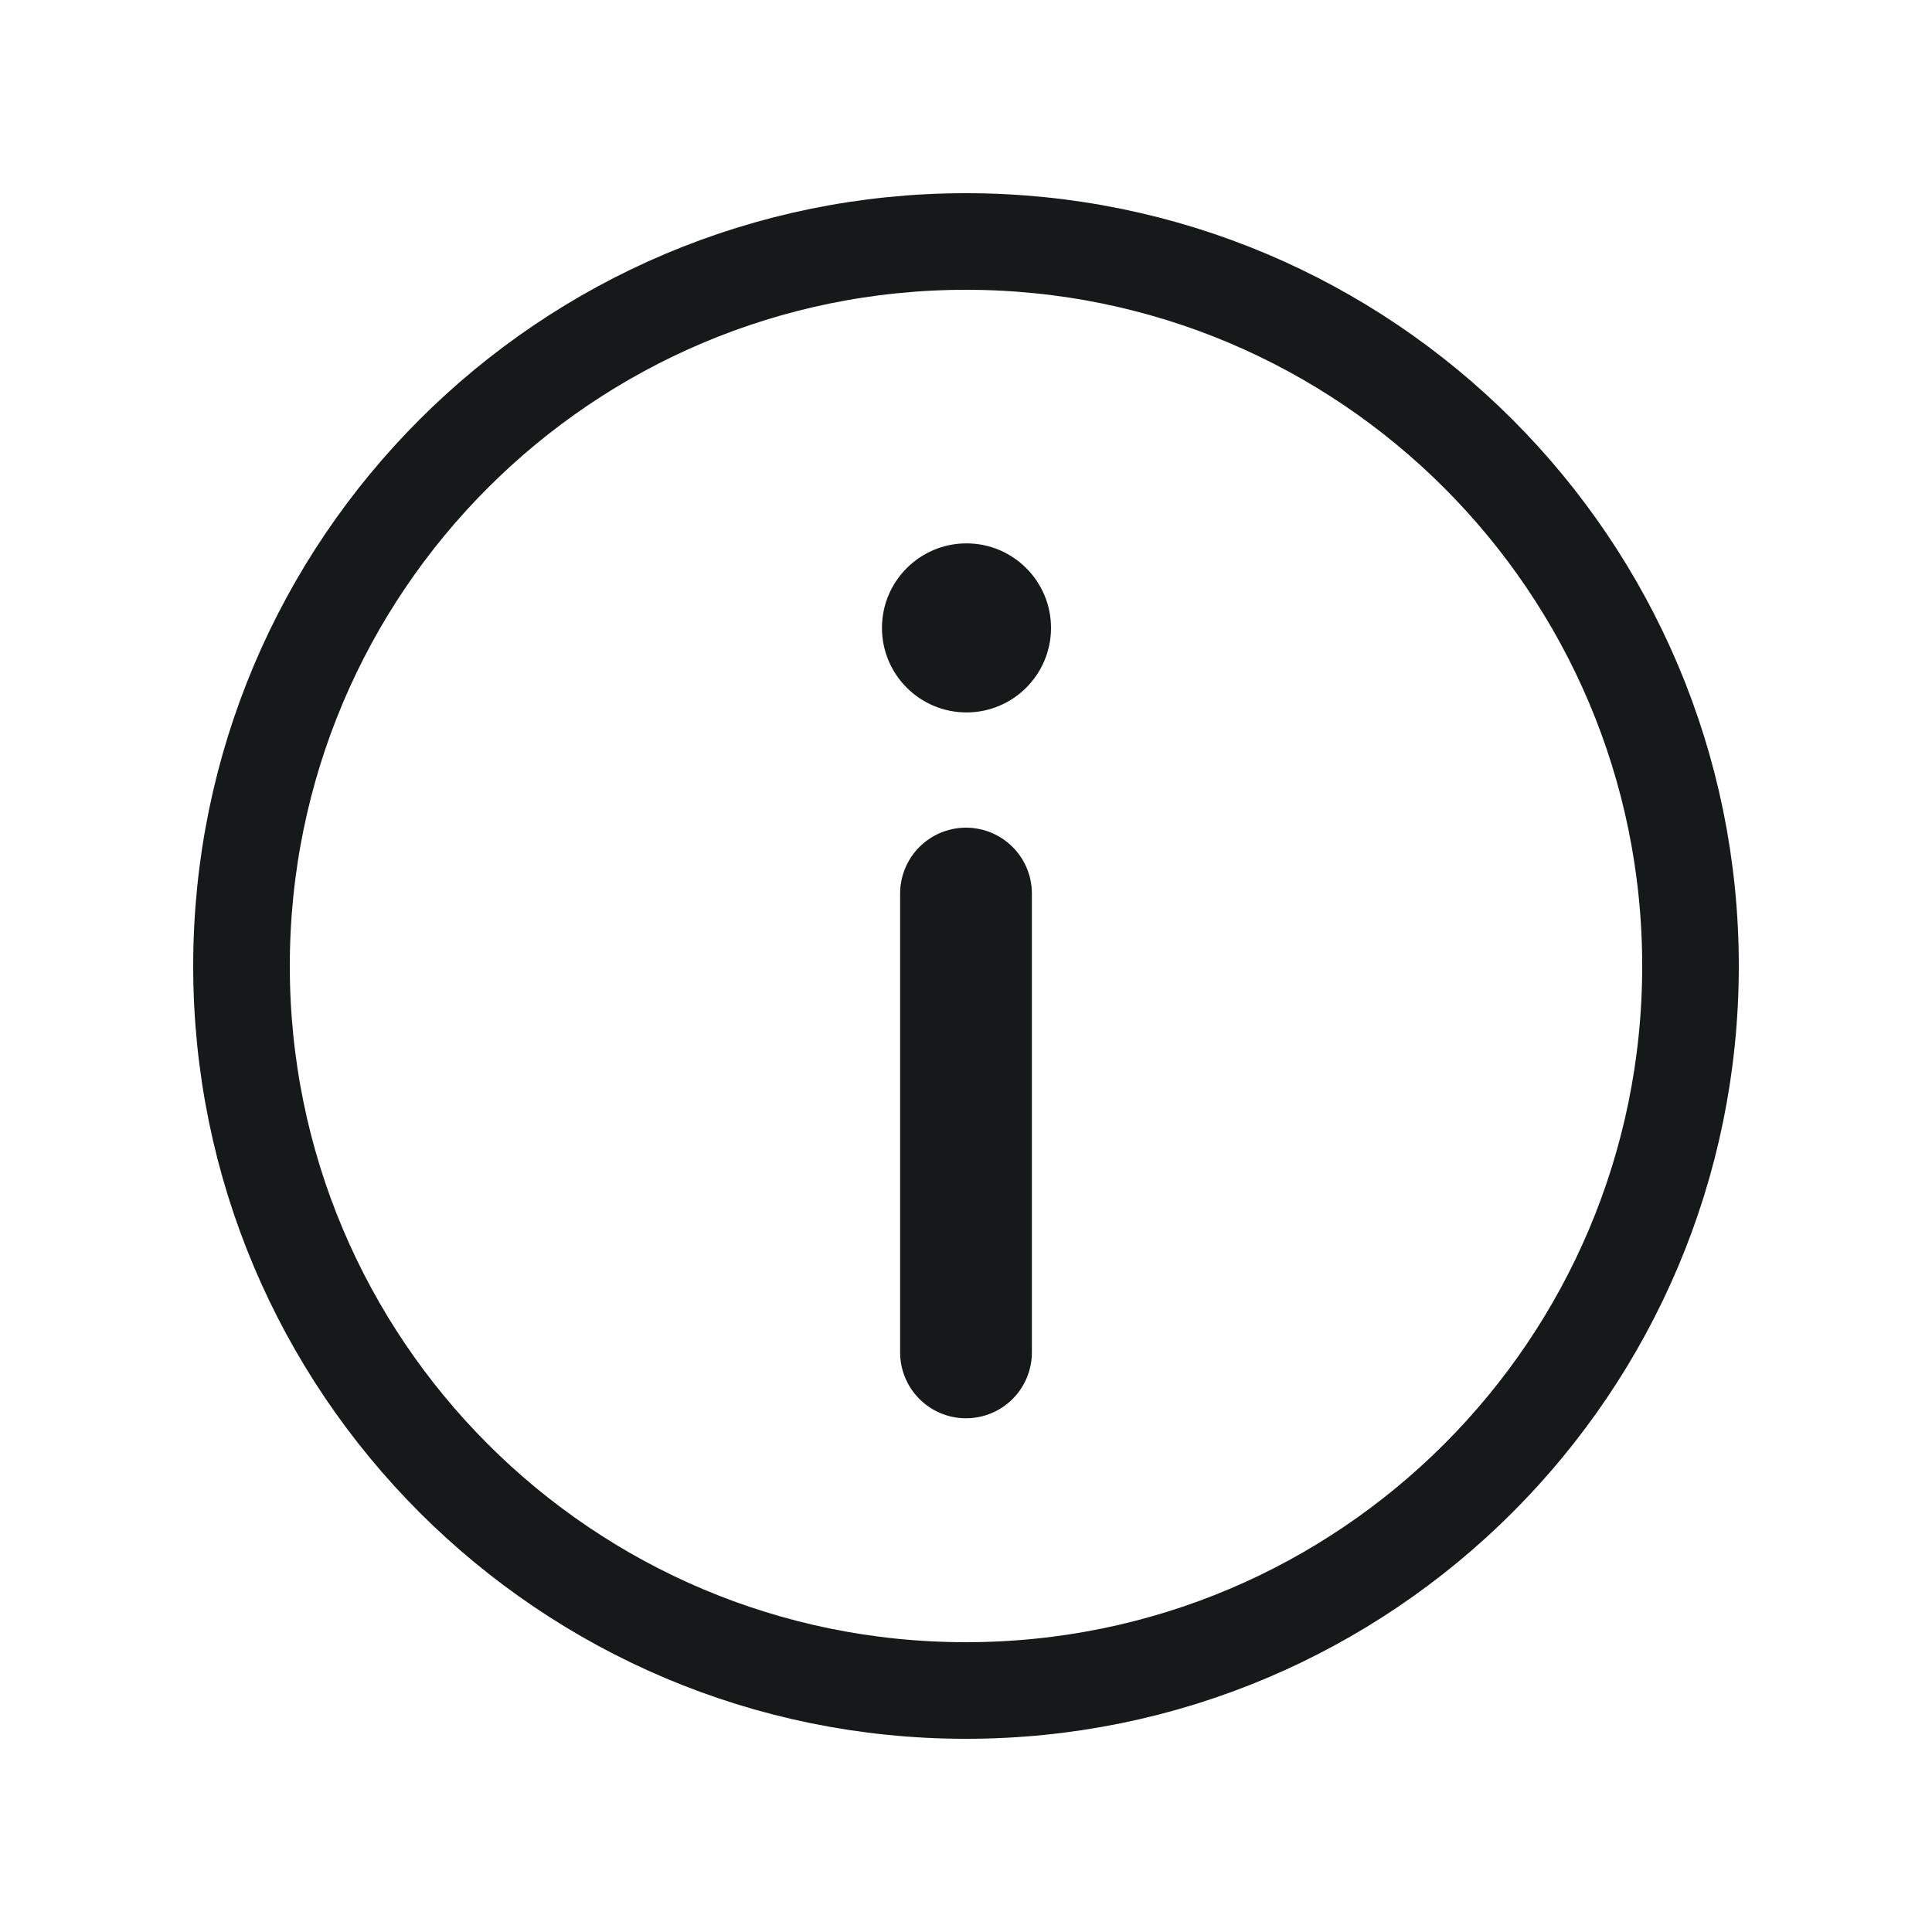
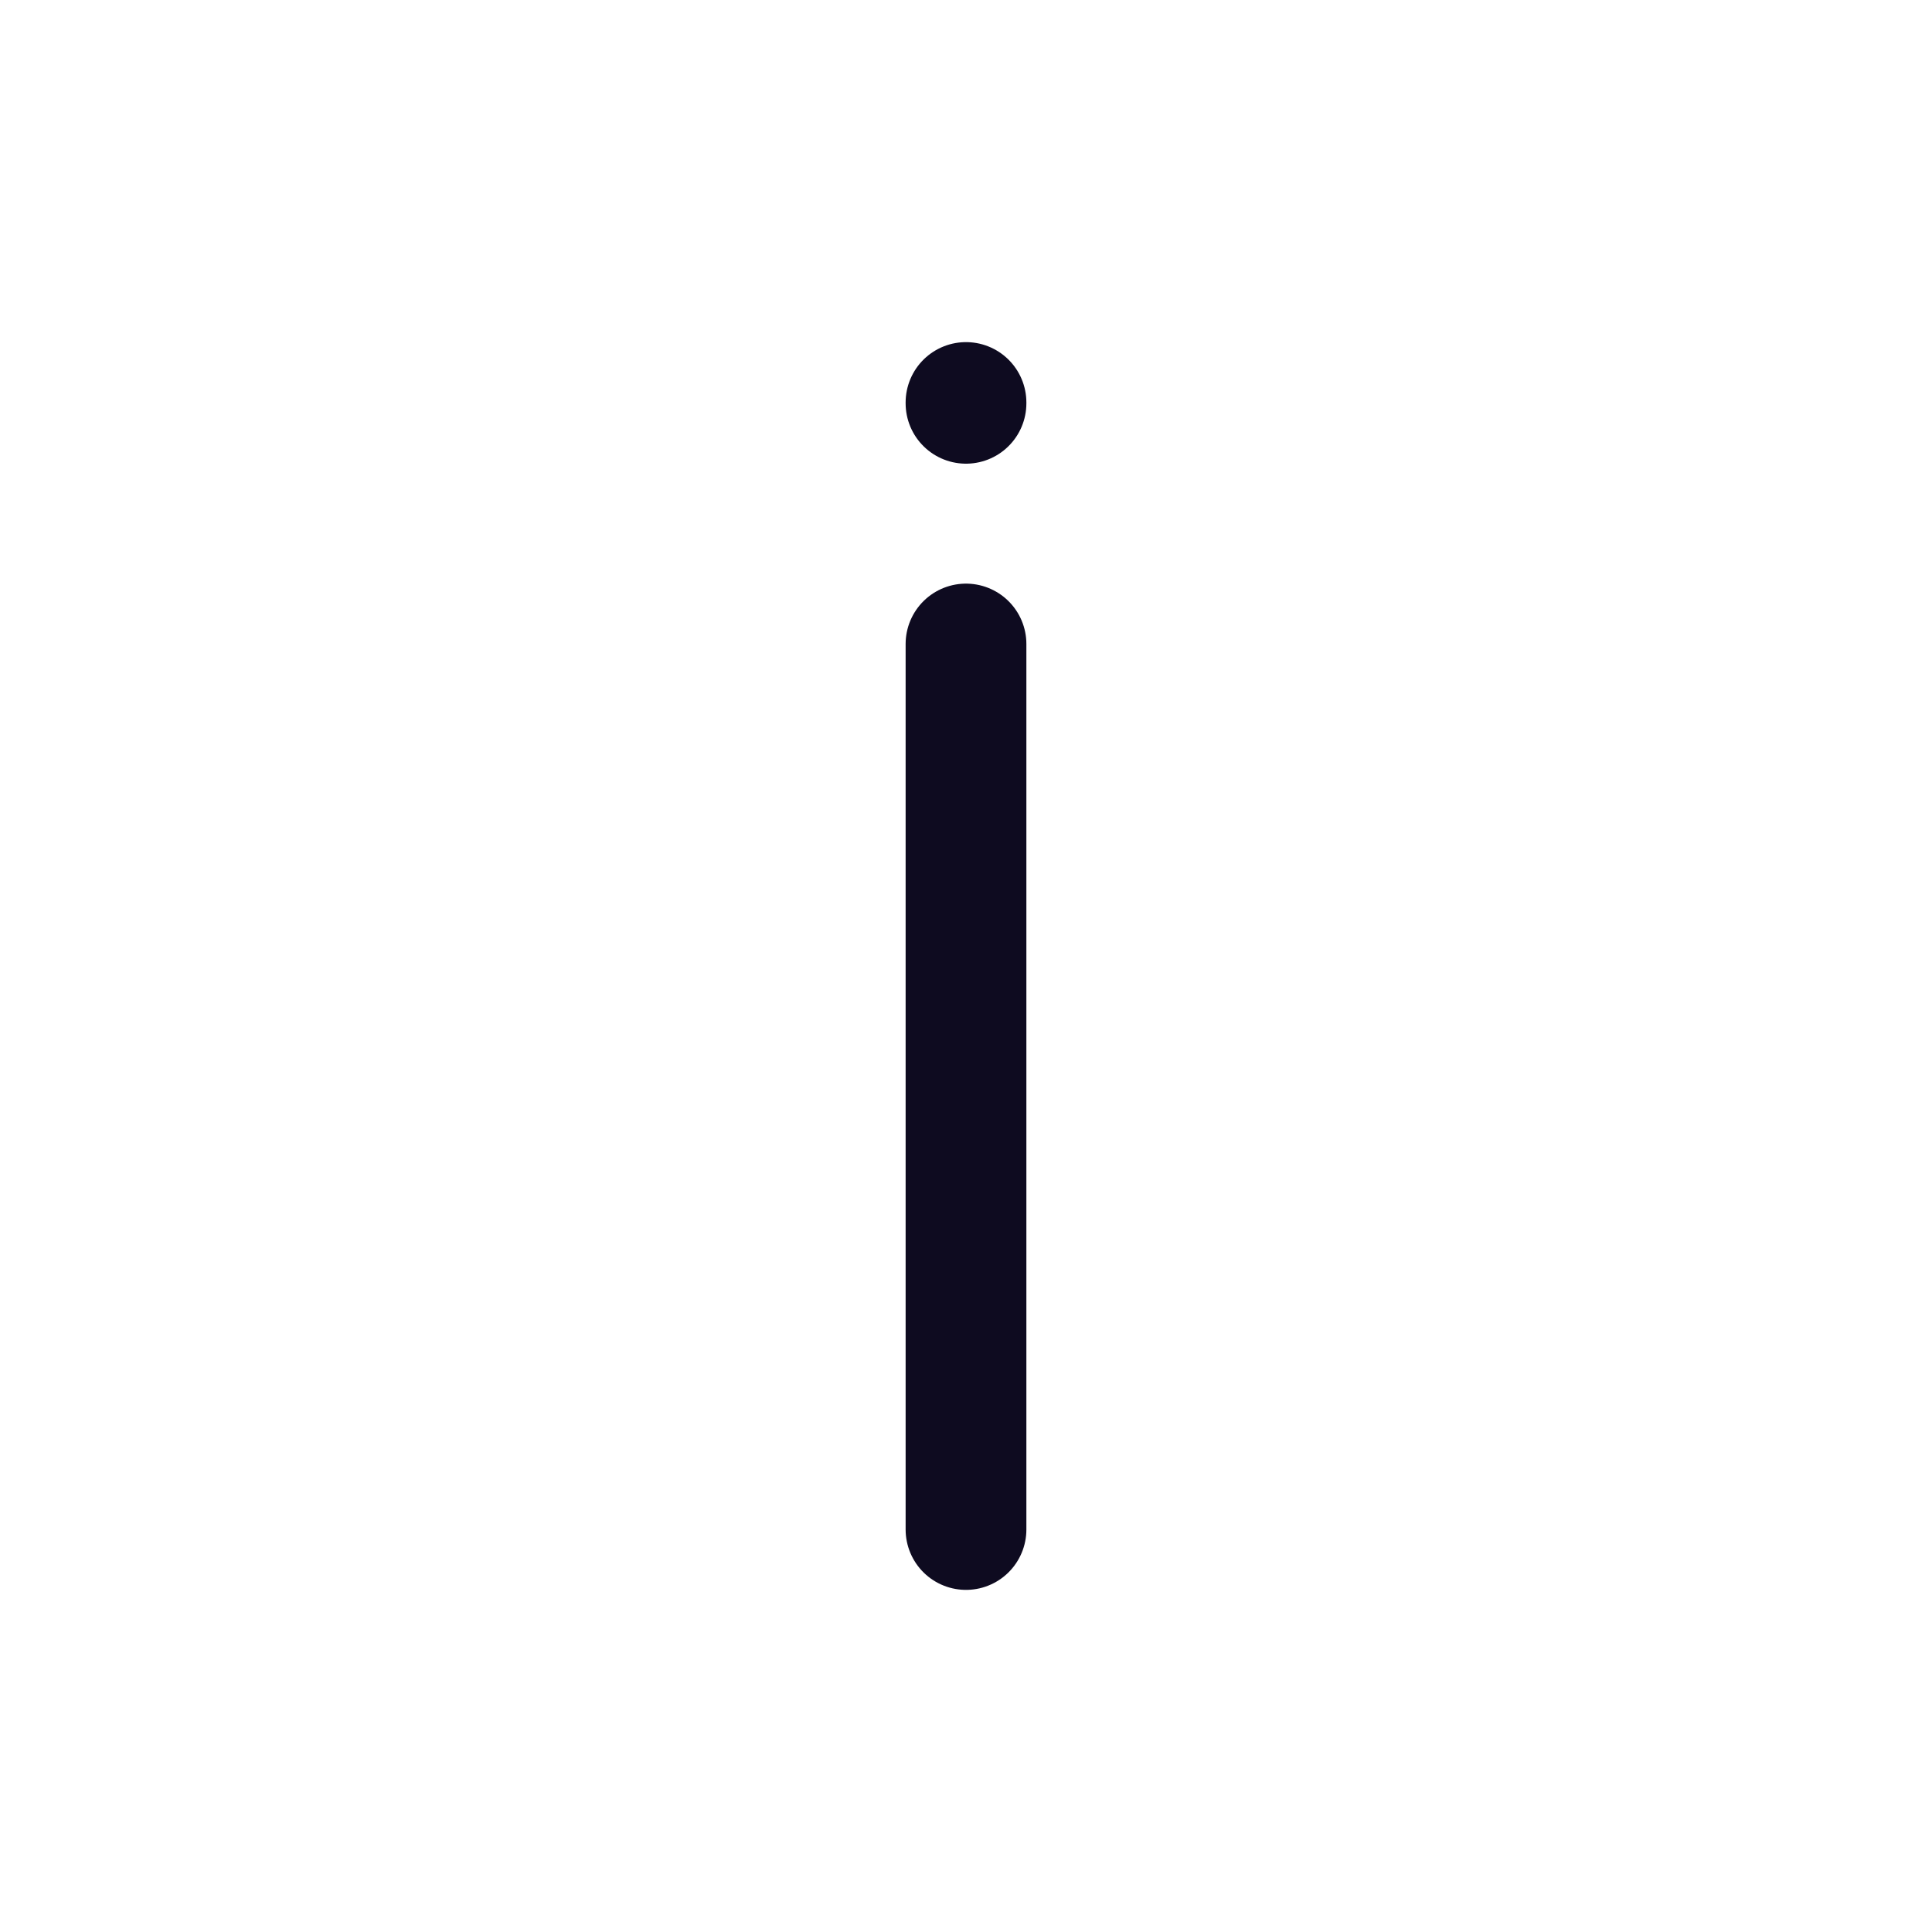
- <svg xmlns="http://www.w3.org/2000/svg" id="info" width="20" height="20" viewBox="0 0 20 20" fill="none">
-   <path d="M10 14L10 9.25" stroke="#161919" stroke-width="1.364" stroke-linecap="round" stroke-linejoin="round" />
-   <path d="M10.005 5.625C9.522 5.625 9.13 6.017 9.13 6.5C9.13 6.983 9.522 7.375 10.005 7.375C10.488 7.375 10.88 6.983 10.88 6.5C10.88 6.017 10.488 5.625 10.005 5.625Z" fill="#161919" />
-   <circle cx="10" cy="10" r="7.5" stroke="#161919" />
+ <svg xmlns="http://www.w3.org/2000/svg" width="24" height="24" viewBox="0 0 24 24" fill="none">
+   <path d="M12 5.01L12 5M12 19L12 8" stroke="#0E0B20" stroke-width="1.5" stroke-linecap="round" stroke-linejoin="round" />
</svg>
